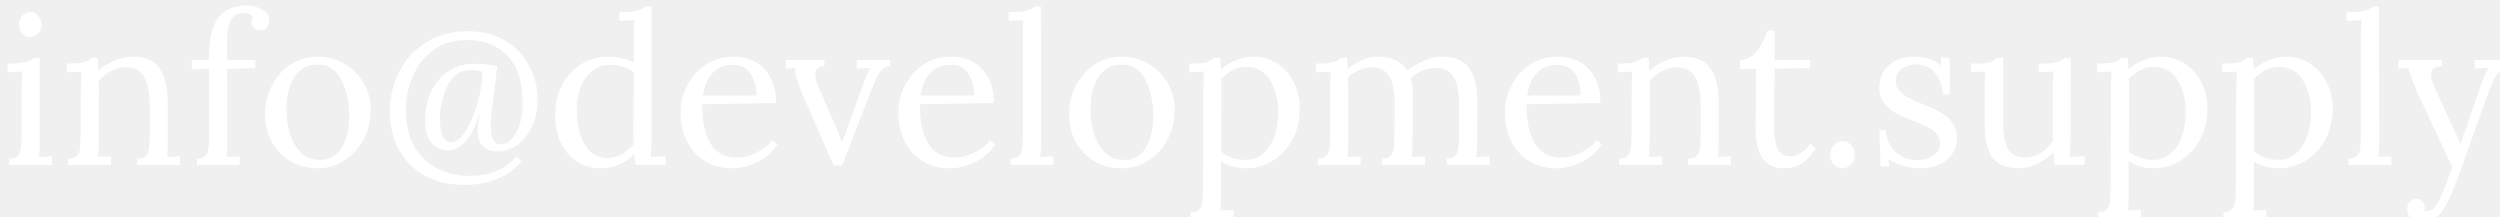
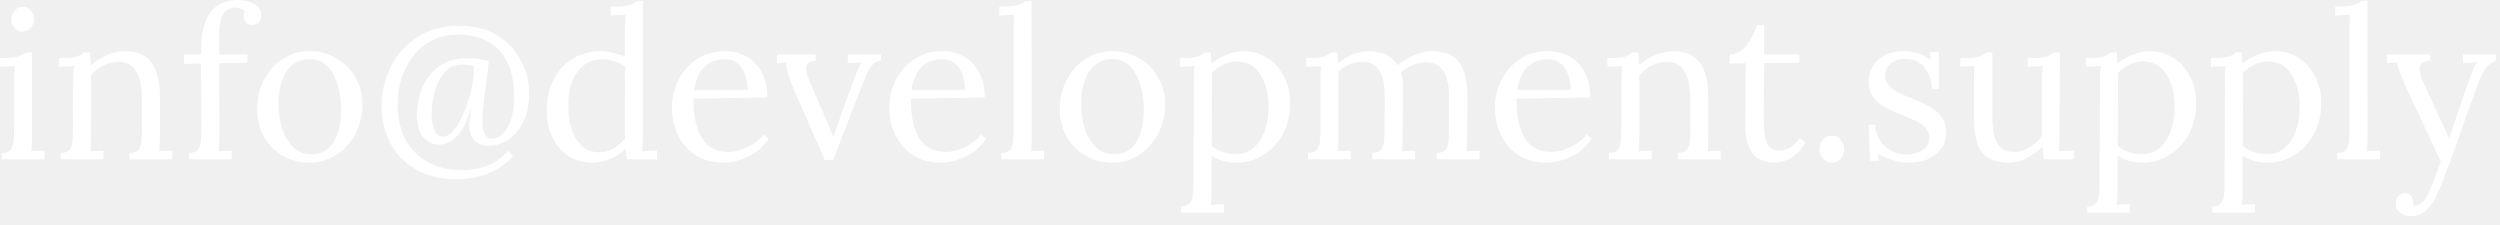
- <svg xmlns="http://www.w3.org/2000/svg" width="100%" height="100%">
-   <path d="M2.002 5.474C1.806 5.474 1.633 5.395 1.484 5.236C1.335 5.068 1.26 4.872 1.26 4.648C1.26 4.424 1.335 4.228 1.484 4.06C1.643 3.892 1.82 3.808 2.016 3.808C2.231 3.808 2.408 3.892 2.548 4.06C2.697 4.219 2.772 4.415 2.772 4.648C2.772 4.872 2.693 5.068 2.534 5.236C2.385 5.395 2.207 5.474 2.002 5.474ZM0.616 13.58C0.887 13.58 1.078 13.515 1.19 13.384C1.311 13.244 1.381 13.071 1.4 12.866C1.428 12.651 1.442 12.32 1.442 11.872V8.68C1.442 8.409 1.461 8.106 1.498 7.77L0.504 7.826V7.238C1.055 7.238 1.447 7.205 1.68 7.14C1.923 7.075 2.109 6.981 2.24 6.86H2.646V12.516C2.646 12.936 2.627 13.253 2.59 13.468L3.472 13.426V14H0.616V13.58ZM4.553 13.58C4.824 13.58 5.016 13.515 5.128 13.384C5.249 13.244 5.319 13.076 5.338 12.88C5.356 12.675 5.37 12.339 5.38 11.872L5.394 8.68C5.394 8.288 5.412 7.985 5.449 7.77L4.455 7.826V7.238C5.006 7.238 5.384 7.21 5.59 7.154C5.795 7.089 5.968 6.991 6.107 6.86H6.513C6.532 7.037 6.551 7.322 6.569 7.714C6.887 7.434 7.246 7.21 7.647 7.042C8.058 6.865 8.46 6.776 8.851 6.776C9.664 6.776 10.256 7.033 10.63 7.546C11.003 8.05 11.19 8.839 11.19 9.912V12.516C11.19 12.936 11.171 13.253 11.133 13.468L12.015 13.426V14H9.159V13.58C9.43 13.58 9.621 13.515 9.733 13.384C9.855 13.244 9.925 13.071 9.944 12.866C9.972 12.651 9.986 12.32 9.986 11.872V9.912C9.976 9.109 9.845 8.507 9.594 8.106C9.341 7.695 8.945 7.49 8.403 7.49C8.068 7.49 7.731 7.574 7.396 7.742C7.069 7.91 6.798 8.129 6.583 8.4C6.593 8.503 6.598 8.685 6.598 8.946L6.583 12.516C6.583 12.936 6.565 13.253 6.527 13.468L7.41 13.426V14H4.553V13.58ZM13.127 13.58C13.398 13.58 13.589 13.515 13.701 13.384C13.823 13.244 13.893 13.071 13.911 12.866C13.939 12.651 13.953 12.32 13.953 11.872L13.939 7.602L12.791 7.63V7H13.939V6.706C13.939 5.623 14.135 4.797 14.527 4.228C14.929 3.649 15.573 3.36 16.459 3.36C16.814 3.36 17.15 3.449 17.467 3.626C17.794 3.803 17.957 4.06 17.957 4.396C17.957 4.583 17.901 4.737 17.789 4.858C17.687 4.97 17.542 5.026 17.355 5.026C17.169 5.026 17.024 4.965 16.921 4.844C16.828 4.713 16.781 4.583 16.781 4.452C16.781 4.321 16.805 4.205 16.851 4.102C16.786 4.027 16.697 3.971 16.585 3.934C16.473 3.887 16.361 3.864 16.249 3.864C15.848 3.864 15.563 4.027 15.395 4.354C15.227 4.671 15.143 5.063 15.143 5.53V7H17.033V7.546L15.143 7.588L15.157 12.516C15.157 12.936 15.139 13.253 15.101 13.468L15.983 13.426V14H13.127V13.58ZM21.192 14.224C20.547 14.224 19.955 14.075 19.413 13.776C18.881 13.468 18.457 13.043 18.14 12.502C17.831 11.961 17.677 11.349 17.677 10.668C17.677 9.94 17.831 9.282 18.14 8.694C18.448 8.097 18.867 7.63 19.399 7.294C19.941 6.949 20.538 6.776 21.192 6.776C21.835 6.776 22.428 6.935 22.97 7.252C23.511 7.56 23.936 7.985 24.244 8.526C24.561 9.067 24.72 9.669 24.72 10.332C24.72 11.041 24.561 11.695 24.244 12.292C23.936 12.889 23.511 13.361 22.97 13.706C22.438 14.051 21.845 14.224 21.192 14.224ZM21.303 13.664C21.985 13.664 22.484 13.384 22.802 12.824C23.128 12.264 23.291 11.569 23.291 10.738C23.291 9.795 23.114 8.988 22.759 8.316C22.414 7.644 21.892 7.308 21.192 7.308C20.501 7.308 19.978 7.593 19.623 8.162C19.278 8.731 19.105 9.431 19.105 10.262C19.105 10.859 19.185 11.419 19.343 11.942C19.512 12.455 19.759 12.871 20.085 13.188C20.422 13.505 20.828 13.664 21.303 13.664ZM30.991 15.33C29.918 15.33 29.003 15.106 28.247 14.658C27.5 14.219 26.936 13.627 26.553 12.88C26.18 12.133 25.993 11.307 25.993 10.402C25.993 9.543 26.184 8.708 26.567 7.896C26.959 7.075 27.547 6.403 28.331 5.88C29.124 5.348 30.086 5.082 31.215 5.082C32.186 5.082 33.021 5.297 33.721 5.726C34.421 6.155 34.948 6.715 35.303 7.406C35.667 8.087 35.849 8.801 35.849 9.548C35.849 10.379 35.704 11.06 35.415 11.592C35.126 12.124 34.776 12.511 34.365 12.754C33.954 12.987 33.558 13.104 33.175 13.104C33.11 13.104 33.021 13.095 32.909 13.076C32.526 13.011 32.256 12.861 32.097 12.628C31.938 12.395 31.859 12.101 31.859 11.746C31.859 11.503 31.906 11.121 31.999 10.598H31.971C31.663 11.55 31.327 12.194 30.963 12.53C30.608 12.857 30.235 13.02 29.843 13.02C29.414 13.02 29.059 12.857 28.779 12.53C28.499 12.203 28.359 11.718 28.359 11.074C28.359 10.374 28.485 9.735 28.737 9.156C28.998 8.577 29.376 8.115 29.871 7.77C30.366 7.425 30.958 7.252 31.649 7.252C32.209 7.252 32.713 7.313 33.161 7.434L33.021 8.596C32.872 9.679 32.778 10.481 32.741 11.004C32.732 11.107 32.727 11.256 32.727 11.452C32.727 12.143 32.9 12.525 33.245 12.6C33.282 12.609 33.338 12.614 33.413 12.614C33.665 12.614 33.898 12.502 34.113 12.278C34.337 12.054 34.514 11.737 34.645 11.326C34.785 10.915 34.855 10.444 34.855 9.912C34.855 8.484 34.519 7.42 33.847 6.72C33.175 6.02 32.288 5.67 31.187 5.67C31 5.67 30.856 5.675 30.753 5.684C30.006 5.74 29.353 5.987 28.793 6.426C28.242 6.855 27.818 7.415 27.519 8.106C27.22 8.787 27.071 9.525 27.071 10.318C27.071 11.317 27.267 12.147 27.659 12.81C28.06 13.463 28.578 13.944 29.213 14.252C29.857 14.569 30.557 14.728 31.313 14.728C32.666 14.728 33.712 14.294 34.449 13.426L34.785 13.776C34.328 14.299 33.777 14.686 33.133 14.938C32.489 15.199 31.775 15.33 30.991 15.33ZM30.081 12.488C30.398 12.488 30.72 12.241 31.047 11.746C31.374 11.242 31.64 10.621 31.845 9.884C32.06 9.137 32.167 8.442 32.167 7.798C31.943 7.714 31.654 7.672 31.299 7.672C30.888 7.672 30.534 7.835 30.235 8.162C29.936 8.489 29.712 8.909 29.563 9.422C29.414 9.926 29.339 10.435 29.339 10.948C29.339 11.424 29.404 11.802 29.535 12.082C29.666 12.353 29.848 12.488 30.081 12.488ZM40.047 14.224C39.469 14.224 38.951 14.079 38.493 13.79C38.036 13.501 37.677 13.09 37.416 12.558C37.154 12.026 37.023 11.405 37.023 10.696C37.023 9.949 37.178 9.277 37.486 8.68C37.794 8.083 38.218 7.616 38.76 7.28C39.31 6.944 39.931 6.776 40.621 6.776C40.911 6.776 41.205 6.818 41.504 6.902C41.812 6.977 42.063 7.065 42.26 7.168V5.25C42.26 4.895 42.273 4.592 42.301 4.34L41.307 4.396V3.808C41.858 3.808 42.25 3.775 42.483 3.71C42.726 3.645 42.913 3.551 43.044 3.43H43.45V12.516C43.45 12.815 43.431 13.132 43.394 13.468L44.388 13.412V14H42.386C42.339 13.748 42.306 13.505 42.288 13.272C42.017 13.571 41.685 13.804 41.294 13.972C40.911 14.14 40.495 14.224 40.047 14.224ZM40.551 13.538C40.85 13.538 41.154 13.454 41.462 13.286C41.779 13.109 42.045 12.885 42.26 12.614C42.25 12.465 42.245 12.208 42.245 11.844L42.26 7.812C41.821 7.485 41.303 7.322 40.706 7.322C40.033 7.322 39.492 7.602 39.081 8.162C38.671 8.713 38.465 9.445 38.465 10.36C38.465 11.312 38.648 12.082 39.011 12.67C39.376 13.249 39.889 13.538 40.551 13.538ZM48.807 14.224C48.163 14.224 47.579 14.075 47.057 13.776C46.543 13.468 46.137 13.034 45.839 12.474C45.54 11.905 45.391 11.251 45.391 10.514C45.391 9.861 45.54 9.249 45.839 8.68C46.137 8.101 46.553 7.639 47.085 7.294C47.626 6.949 48.237 6.776 48.919 6.776C49.451 6.776 49.931 6.893 50.361 7.126C50.79 7.359 51.131 7.709 51.383 8.176C51.635 8.633 51.761 9.198 51.761 9.87L46.833 9.954C46.823 11.074 47.005 11.947 47.379 12.572C47.761 13.197 48.349 13.51 49.143 13.51C49.572 13.51 50.011 13.398 50.459 13.174C50.916 12.95 51.266 12.675 51.509 12.348L51.845 12.628C51.49 13.169 51.028 13.571 50.459 13.832C49.899 14.093 49.348 14.224 48.807 14.224ZM50.445 9.366C50.445 8.806 50.319 8.325 50.067 7.924C49.815 7.523 49.437 7.322 48.933 7.322C47.775 7.322 47.089 8.003 46.875 9.366H50.445ZM53.596 9.478C53.223 8.619 53.027 7.971 53.008 7.532L52.406 7.574V7H54.982V7.42C54.572 7.42 54.366 7.593 54.366 7.938C54.366 8.19 54.464 8.535 54.66 8.974L55.738 11.438C55.86 11.727 56 12.073 56.158 12.474H56.172C56.2 12.381 56.238 12.278 56.284 12.166L56.494 11.564L57.614 8.498C57.708 8.227 57.848 7.905 58.034 7.532L57.138 7.574V7H59.35V7.42C59.154 7.42 58.986 7.49 58.846 7.63C58.706 7.761 58.576 7.947 58.454 8.19C58.342 8.433 58.188 8.806 57.992 9.31L56.158 14.042H55.598L53.596 9.478ZM63.326 14.224C62.682 14.224 62.099 14.075 61.576 13.776C61.063 13.468 60.657 13.034 60.358 12.474C60.06 11.905 59.91 11.251 59.91 10.514C59.91 9.861 60.06 9.249 60.358 8.68C60.657 8.101 61.072 7.639 61.604 7.294C62.146 6.949 62.757 6.776 63.438 6.776C63.97 6.776 64.451 6.893 64.88 7.126C65.31 7.359 65.65 7.709 65.902 8.176C66.154 8.633 66.28 9.198 66.28 9.87L61.352 9.954C61.343 11.074 61.525 11.947 61.898 12.572C62.281 13.197 62.869 13.51 63.662 13.51C64.092 13.51 64.53 13.398 64.978 13.174C65.436 12.95 65.786 12.675 66.028 12.348L66.364 12.628C66.01 13.169 65.548 13.571 64.978 13.832C64.418 14.093 63.868 14.224 63.326 14.224ZM64.964 9.366C64.964 8.806 64.838 8.325 64.586 7.924C64.334 7.523 63.956 7.322 63.452 7.322C62.295 7.322 61.609 8.003 61.394 9.366H64.964ZM67.386 13.58C67.657 13.58 67.848 13.515 67.96 13.384C68.082 13.244 68.151 13.071 68.17 12.866C68.198 12.651 68.212 12.32 68.212 11.872V5.25C68.212 4.895 68.226 4.592 68.254 4.34L67.26 4.396V3.808C67.82 3.808 68.217 3.775 68.45 3.71C68.693 3.645 68.879 3.551 69.01 3.43H69.416L69.43 12.516C69.43 12.88 69.407 13.197 69.36 13.468L70.242 13.426V14H67.386V13.58ZM74.813 14.224C74.169 14.224 73.576 14.075 73.035 13.776C72.503 13.468 72.078 13.043 71.761 12.502C71.453 11.961 71.299 11.349 71.299 10.668C71.299 9.94 71.453 9.282 71.761 8.694C72.069 8.097 72.489 7.63 73.021 7.294C73.562 6.949 74.159 6.776 74.813 6.776C75.457 6.776 76.049 6.935 76.591 7.252C77.132 7.56 77.557 7.985 77.865 8.526C78.182 9.067 78.341 9.669 78.341 10.332C78.341 11.041 78.182 11.695 77.865 12.292C77.557 12.889 77.132 13.361 76.591 13.706C76.059 14.051 75.466 14.224 74.813 14.224ZM74.925 13.664C75.606 13.664 76.105 13.384 76.423 12.824C76.749 12.264 76.913 11.569 76.913 10.738C76.913 9.795 76.735 8.988 76.381 8.316C76.035 7.644 75.513 7.308 74.813 7.308C74.122 7.308 73.599 7.593 73.245 8.162C72.899 8.731 72.727 9.431 72.727 10.262C72.727 10.859 72.806 11.419 72.965 11.942C73.133 12.455 73.38 12.871 73.707 13.188C74.043 13.505 74.449 13.664 74.925 13.664ZM79.404 17.15C79.675 17.15 79.866 17.08 79.978 16.94C80.099 16.809 80.169 16.641 80.188 16.436C80.207 16.24 80.221 15.909 80.23 15.442L80.258 8.68C80.258 8.288 80.277 7.985 80.314 7.77L79.32 7.826V7.238C79.871 7.238 80.249 7.21 80.454 7.154C80.659 7.089 80.827 6.991 80.958 6.86H81.378C81.415 7.317 81.434 7.569 81.434 7.616C81.714 7.364 82.05 7.163 82.442 7.014C82.834 6.855 83.221 6.776 83.604 6.776C84.155 6.776 84.663 6.921 85.13 7.21C85.597 7.49 85.97 7.896 86.25 8.428C86.539 8.951 86.684 9.557 86.684 10.248C86.684 11.023 86.521 11.713 86.194 12.32C85.867 12.917 85.429 13.384 84.878 13.72C84.337 14.056 83.749 14.224 83.114 14.224C82.47 14.224 81.91 14.07 81.434 13.762V16.086C81.434 16.506 81.415 16.823 81.378 17.038L82.26 16.996V17.57H79.404V17.15ZM83.086 13.664C83.525 13.664 83.903 13.529 84.22 13.258C84.547 12.987 84.799 12.609 84.976 12.124C85.153 11.639 85.242 11.088 85.242 10.472C85.242 9.632 85.06 8.923 84.696 8.344C84.341 7.756 83.809 7.462 83.1 7.462C82.792 7.462 82.493 7.537 82.204 7.686C81.915 7.835 81.663 8.022 81.448 8.246C81.457 8.311 81.462 8.596 81.462 9.1L81.448 13.118C81.924 13.482 82.47 13.664 83.086 13.664ZM87.884 13.58C88.154 13.58 88.346 13.515 88.458 13.384C88.579 13.244 88.649 13.071 88.668 12.866C88.696 12.651 88.71 12.32 88.71 11.872V8.68C88.71 8.288 88.728 7.985 88.766 7.77L87.772 7.826V7.238C88.322 7.238 88.7 7.21 88.906 7.154C89.111 7.089 89.284 6.991 89.424 6.86H89.83C89.848 7 89.867 7.247 89.886 7.602C90.175 7.35 90.502 7.149 90.866 7C91.23 6.851 91.589 6.776 91.944 6.776C92.401 6.776 92.788 6.86 93.106 7.028C93.432 7.187 93.684 7.415 93.862 7.714C94.198 7.443 94.571 7.219 94.982 7.042C95.402 6.865 95.803 6.776 96.186 6.776C97.007 6.776 97.604 7.028 97.978 7.532C98.36 8.027 98.542 8.82 98.524 9.912L98.51 12.516C98.51 12.936 98.491 13.253 98.454 13.468L99.336 13.426V14H96.48V13.58C96.75 13.58 96.942 13.515 97.054 13.384C97.175 13.244 97.245 13.071 97.264 12.866C97.292 12.651 97.306 12.32 97.306 11.872V9.912C97.306 9.109 97.18 8.512 96.928 8.12C96.676 7.719 96.279 7.518 95.738 7.518C95.448 7.518 95.154 7.583 94.856 7.714C94.566 7.835 94.31 7.999 94.086 8.204C94.179 8.493 94.226 8.834 94.226 9.226L94.198 12.516C94.198 12.936 94.179 13.253 94.142 13.468L95.024 13.426V14H92.168V13.58C92.438 13.58 92.63 13.515 92.742 13.384C92.863 13.244 92.933 13.076 92.952 12.88C92.97 12.675 92.984 12.339 92.994 11.872L93.008 9.912C93.017 9.1 92.9 8.493 92.658 8.092C92.415 7.691 92.028 7.49 91.496 7.49C91.206 7.49 90.917 7.551 90.628 7.672C90.348 7.793 90.105 7.957 89.9 8.162L89.914 8.918V12.516C89.914 12.936 89.895 13.253 89.858 13.468L90.74 13.426V14H87.884V13.58ZM103.781 14.224C103.137 14.224 102.554 14.075 102.031 13.776C101.518 13.468 101.112 13.034 100.813 12.474C100.515 11.905 100.365 11.251 100.365 10.514C100.365 9.861 100.515 9.249 100.813 8.68C101.112 8.101 101.527 7.639 102.059 7.294C102.601 6.949 103.212 6.776 103.893 6.776C104.425 6.776 104.906 6.893 105.335 7.126C105.765 7.359 106.105 7.709 106.357 8.176C106.609 8.633 106.735 9.198 106.735 9.87L101.807 9.954C101.798 11.074 101.98 11.947 102.353 12.572C102.736 13.197 103.324 13.51 104.117 13.51C104.547 13.51 104.985 13.398 105.433 13.174C105.891 12.95 106.241 12.675 106.483 12.348L106.819 12.628C106.465 13.169 106.003 13.571 105.433 13.832C104.873 14.093 104.323 14.224 103.781 14.224ZM105.419 9.366C105.419 8.806 105.293 8.325 105.041 7.924C104.789 7.523 104.411 7.322 103.907 7.322C102.75 7.322 102.064 8.003 101.849 9.366H105.419ZM107.981 13.58C108.252 13.58 108.443 13.515 108.555 13.384C108.677 13.244 108.747 13.076 108.765 12.88C108.784 12.675 108.798 12.339 108.807 11.872L108.821 8.68C108.821 8.288 108.84 7.985 108.877 7.77L107.883 7.826V7.238C108.434 7.238 108.812 7.21 109.017 7.154C109.223 7.089 109.395 6.991 109.535 6.86H109.941C109.96 7.037 109.979 7.322 109.997 7.714C110.315 7.434 110.674 7.21 111.075 7.042C111.486 6.865 111.887 6.776 112.279 6.776C113.091 6.776 113.684 7.033 114.057 7.546C114.431 8.05 114.617 8.839 114.617 9.912V12.516C114.617 12.936 114.599 13.253 114.561 13.468L115.443 13.426V14H112.587V13.58C112.858 13.58 113.049 13.515 113.161 13.384C113.283 13.244 113.353 13.071 113.371 12.866C113.399 12.651 113.413 12.32 113.413 11.872V9.912C113.404 9.109 113.273 8.507 113.021 8.106C112.769 7.695 112.373 7.49 111.831 7.49C111.495 7.49 111.159 7.574 110.823 7.742C110.497 7.91 110.226 8.129 110.011 8.4C110.021 8.503 110.025 8.685 110.025 8.946L110.011 12.516C110.011 12.936 109.993 13.253 109.955 13.468L110.837 13.426V14H107.981V13.58ZM118.994 14.224C117.715 14.224 117.081 13.365 117.09 11.648L117.118 7.588L116.04 7.602V7C116.488 6.991 116.866 6.79 117.174 6.398C117.491 5.997 117.725 5.544 117.874 5.04H118.35V7H120.702V7.546L118.35 7.574C118.341 9.002 118.331 9.991 118.322 10.542C118.322 11.093 118.322 11.401 118.322 11.466C118.322 12.129 118.401 12.623 118.56 12.95C118.719 13.267 118.994 13.426 119.386 13.426C119.629 13.426 119.867 13.351 120.1 13.202C120.343 13.053 120.553 12.847 120.73 12.586L121.108 12.894C120.744 13.435 120.385 13.795 120.03 13.972C119.675 14.14 119.33 14.224 118.994 14.224ZM122.868 14.224C122.644 14.224 122.453 14.14 122.294 13.972C122.135 13.795 122.056 13.58 122.056 13.328C122.056 13.076 122.135 12.861 122.294 12.684C122.462 12.507 122.658 12.418 122.882 12.418C123.115 12.418 123.307 12.507 123.456 12.684C123.615 12.861 123.694 13.076 123.694 13.328C123.694 13.58 123.61 13.795 123.442 13.972C123.283 14.14 123.092 14.224 122.868 14.224ZM128.091 14.224C127.653 14.224 127.251 14.163 126.887 14.042C126.523 13.93 126.211 13.785 125.949 13.608L126.005 14.098H125.417L125.333 11.69H125.767C125.786 12.073 125.889 12.413 126.075 12.712C126.271 13.011 126.523 13.249 126.831 13.426C127.149 13.594 127.485 13.678 127.839 13.678C128.241 13.678 128.595 13.585 128.903 13.398C129.221 13.202 129.379 12.927 129.379 12.572C129.379 12.311 129.3 12.091 129.141 11.914C128.992 11.737 128.801 11.592 128.567 11.48C128.343 11.359 128.026 11.219 127.615 11.06C127.121 10.873 126.724 10.701 126.425 10.542C126.127 10.374 125.87 10.15 125.655 9.87C125.441 9.59 125.333 9.235 125.333 8.806C125.333 8.498 125.408 8.19 125.557 7.882C125.707 7.574 125.959 7.313 126.313 7.098C126.668 6.883 127.139 6.776 127.727 6.776C128.017 6.776 128.311 6.823 128.609 6.916C128.917 7.009 129.202 7.163 129.463 7.378L129.435 6.846H130.023V9.296H129.575C129.547 8.755 129.379 8.288 129.071 7.896C128.773 7.495 128.348 7.294 127.797 7.294C127.377 7.294 127.041 7.401 126.789 7.616C126.547 7.821 126.425 8.069 126.425 8.358C126.425 8.629 126.505 8.857 126.663 9.044C126.831 9.231 127.037 9.389 127.279 9.52C127.522 9.651 127.849 9.795 128.259 9.954C128.745 10.15 129.137 10.332 129.435 10.5C129.734 10.668 129.986 10.892 130.191 11.172C130.406 11.443 130.513 11.774 130.513 12.166C130.513 12.614 130.397 12.992 130.163 13.3C129.939 13.608 129.641 13.841 129.267 14C128.903 14.149 128.511 14.224 128.091 14.224ZM134.656 14.224C133.863 14.224 133.279 13.995 132.906 13.538C132.542 13.081 132.36 12.292 132.36 11.172V8.68C132.36 8.288 132.379 7.985 132.416 7.77L131.45 7.812V7.238H131.884C132.248 7.238 132.523 7.205 132.71 7.14C132.897 7.075 133.055 6.981 133.186 6.86H133.592V11.13C133.592 11.951 133.704 12.553 133.928 12.936C134.161 13.319 134.544 13.51 135.076 13.51C135.421 13.51 135.757 13.407 136.084 13.202C136.42 12.997 136.691 12.74 136.896 12.432V8.834C136.896 8.395 136.919 8.041 136.966 7.77L135.958 7.812V7.238H136.392C136.756 7.238 137.031 7.205 137.218 7.14C137.405 7.075 137.563 6.981 137.694 6.86H138.1L138.086 12.152C138.086 12.693 138.067 13.132 138.03 13.468L139.038 13.412V14H137.036C136.989 13.711 136.957 13.431 136.938 13.16C136.63 13.468 136.271 13.725 135.86 13.93C135.449 14.126 135.048 14.224 134.656 14.224ZM139.929 17.15C140.2 17.15 140.391 17.08 140.503 16.94C140.625 16.809 140.695 16.641 140.713 16.436C140.732 16.24 140.746 15.909 140.755 15.442L140.783 8.68C140.783 8.288 140.802 7.985 140.839 7.77L139.845 7.826V7.238C140.396 7.238 140.774 7.21 140.979 7.154C141.185 7.089 141.353 6.991 141.483 6.86H141.903C141.941 7.317 141.959 7.569 141.959 7.616C142.239 7.364 142.575 7.163 142.967 7.014C143.359 6.855 143.747 6.776 144.129 6.776C144.68 6.776 145.189 6.921 145.655 7.21C146.122 7.49 146.495 7.896 146.775 8.428C147.065 8.951 147.209 9.557 147.209 10.248C147.209 11.023 147.046 11.713 146.719 12.32C146.393 12.917 145.954 13.384 145.403 13.72C144.862 14.056 144.274 14.224 143.639 14.224C142.995 14.224 142.435 14.07 141.959 13.762V16.086C141.959 16.506 141.941 16.823 141.903 17.038L142.785 16.996V17.57H139.929V17.15ZM143.611 13.664C144.05 13.664 144.428 13.529 144.745 13.258C145.072 12.987 145.324 12.609 145.501 12.124C145.679 11.639 145.767 11.088 145.767 10.472C145.767 9.632 145.585 8.923 145.221 8.344C144.867 7.756 144.335 7.462 143.625 7.462C143.317 7.462 143.019 7.537 142.729 7.686C142.44 7.835 142.188 8.022 141.973 8.246C141.983 8.311 141.987 8.596 141.987 9.1L141.973 13.118C142.449 13.482 142.995 13.664 143.611 13.664ZM148.283 17.15C148.554 17.15 148.745 17.08 148.857 16.94C148.978 16.809 149.048 16.641 149.067 16.436C149.086 16.24 149.1 15.909 149.109 15.442L149.137 8.68C149.137 8.288 149.156 7.985 149.193 7.77L148.199 7.826V7.238C148.75 7.238 149.128 7.21 149.333 7.154C149.538 7.089 149.706 6.991 149.837 6.86H150.257C150.294 7.317 150.313 7.569 150.313 7.616C150.593 7.364 150.929 7.163 151.321 7.014C151.713 6.855 152.1 6.776 152.483 6.776C153.034 6.776 153.542 6.921 154.009 7.21C154.476 7.49 154.849 7.896 155.129 8.428C155.418 8.951 155.563 9.557 155.563 10.248C155.563 11.023 155.4 11.713 155.073 12.32C154.746 12.917 154.308 13.384 153.757 13.72C153.216 14.056 152.628 14.224 151.993 14.224C151.349 14.224 150.789 14.07 150.313 13.762V16.086C150.313 16.506 150.294 16.823 150.257 17.038L151.139 16.996V17.57H148.283V17.15ZM151.965 13.664C152.404 13.664 152.782 13.529 153.099 13.258C153.426 12.987 153.678 12.609 153.855 12.124C154.032 11.639 154.121 11.088 154.121 10.472C154.121 9.632 153.939 8.923 153.575 8.344C153.22 7.756 152.688 7.462 151.979 7.462C151.671 7.462 151.372 7.537 151.083 7.686C150.794 7.835 150.542 8.022 150.327 8.246C150.336 8.311 150.341 8.596 150.341 9.1L150.327 13.118C150.803 13.482 151.349 13.664 151.965 13.664ZM156.622 13.58C156.893 13.58 157.084 13.515 157.196 13.384C157.318 13.244 157.388 13.071 157.406 12.866C157.434 12.651 157.448 12.32 157.448 11.872V5.25C157.448 4.895 157.462 4.592 157.49 4.34L156.496 4.396V3.808C157.056 3.808 157.453 3.775 157.686 3.71C157.929 3.645 158.116 3.551 158.246 3.43H158.652L158.666 12.516C158.666 12.88 158.643 13.197 158.596 13.468L159.478 13.426V14H156.622V13.58ZM161.587 17.794C161.279 17.794 161.027 17.719 160.831 17.57C160.635 17.421 160.537 17.211 160.537 16.94C160.537 16.763 160.593 16.604 160.705 16.464C160.826 16.333 160.98 16.268 161.167 16.268C161.353 16.268 161.489 16.333 161.573 16.464C161.666 16.595 161.713 16.73 161.713 16.87C161.713 16.954 161.708 17.019 161.699 17.066C161.727 17.085 161.778 17.094 161.853 17.094C161.974 17.094 162.095 17.047 162.217 16.954C162.347 16.861 162.464 16.725 162.567 16.548C162.781 16.193 163.108 15.395 163.547 14.154L161.363 9.478C160.971 8.638 160.723 7.994 160.621 7.546L159.949 7.574V7H162.847V7.42H162.791C162.352 7.448 162.133 7.635 162.133 7.98C162.133 8.213 162.245 8.577 162.469 9.072L164.107 12.586C164.387 11.793 164.788 10.621 165.311 9.072C165.628 8.148 165.857 7.63 165.997 7.518L165.031 7.574V7H167.229V7.42C166.911 7.541 166.664 7.737 166.487 8.008C166.319 8.269 166.132 8.68 165.927 9.24L164.177 14.126C163.841 15.069 163.561 15.778 163.337 16.254C163.122 16.739 162.875 17.117 162.595 17.388C162.324 17.659 161.988 17.794 161.587 17.794Z" transform="translate(0 -3)" fill="white" />
+ <svg xmlns="http://www.w3.org/2000/svg" width="167" height="15" viewBox="0 0 167 15" fill="none">
+   <path d="M1.498 2.114C1.302 2.114 1.129 2.035 0.98 1.876C0.831 1.708 0.756 1.512 0.756 1.288C0.756 1.064 0.831 0.868 0.98 0.7C1.139 0.532 1.316 0.448 1.512 0.448C1.727 0.448 1.904 0.532 2.044 0.7C2.193 0.859 2.268 1.055 2.268 1.288C2.268 1.512 2.189 1.708 2.03 1.876C1.881 2.035 1.703 2.114 1.498 2.114ZM0.112 10.22C0.383 10.22 0.574 10.155 0.686 10.024C0.807 9.884 0.877 9.711 0.896 9.506C0.924 9.291 0.938 8.96 0.938 8.512V5.32C0.938 5.049 0.957 4.746 0.994 4.41L8.10623e-09 4.466V3.878C0.551 3.878 0.943 3.845 1.176 3.78C1.419 3.715 1.605 3.621 1.736 3.5H2.142V9.156C2.142 9.576 2.123 9.893 2.086 10.108L2.968 10.066V10.64H0.112V10.22ZM4.05 10.22C4.32 10.22 4.511 10.155 4.623 10.024C4.745 9.884 4.815 9.716 4.833 9.52C4.852 9.315 4.866 8.979 4.875 8.512L4.889 5.32C4.889 4.928 4.908 4.625 4.946 4.41L3.951 4.466V3.878C4.502 3.878 4.88 3.85 5.085 3.794C5.291 3.729 5.463 3.631 5.604 3.5H6.01C6.028 3.677 6.047 3.962 6.066 4.354C6.383 4.074 6.742 3.85 7.144 3.682C7.554 3.505 7.955 3.416 8.348 3.416C9.159 3.416 9.752 3.673 10.126 4.186C10.499 4.69 10.685 5.479 10.685 6.552V9.156C10.685 9.576 10.667 9.893 10.63 10.108L11.511 10.066V10.64H8.655V10.22C8.926 10.22 9.117 10.155 9.229 10.024C9.351 9.884 9.421 9.711 9.44 9.506C9.467 9.291 9.482 8.96 9.482 8.512V6.552C9.472 5.749 9.341 5.147 9.089 4.746C8.838 4.335 8.441 4.13 7.899 4.13C7.564 4.13 7.228 4.214 6.891 4.382C6.565 4.55 6.294 4.769 6.08 5.04C6.089 5.143 6.093 5.325 6.093 5.586L6.08 9.156C6.08 9.576 6.061 9.893 6.024 10.108L6.905 10.066V10.64H4.05V10.22ZM12.623 10.22C12.894 10.22 13.085 10.155 13.197 10.024C13.319 9.884 13.389 9.711 13.407 9.506C13.435 9.291 13.449 8.96 13.449 8.512L13.435 4.242L12.287 4.27V3.64H13.435V3.346C13.435 2.263 13.631 1.437 14.023 0.868C14.425 0.289 15.069 -1.04904e-07 15.955 -1.04904e-07C16.31 -1.04904e-07 16.646 0.089 16.963 0.266C17.29 0.443 17.453 0.7 17.453 1.036C17.453 1.223 17.397 1.377 17.285 1.498C17.183 1.61 17.038 1.666 16.851 1.666C16.665 1.666 16.52 1.605 16.417 1.484C16.324 1.353 16.277 1.223 16.277 1.092C16.277 0.961 16.301 0.845 16.347 0.742C16.282 0.667 16.193 0.611 16.081 0.574C15.969 0.527 15.857 0.504 15.745 0.504C15.344 0.504 15.059 0.667 14.891 0.994C14.723 1.311 14.639 1.703 14.639 2.17V3.64H16.529V4.186L14.639 4.228L14.653 9.156C14.653 9.576 14.635 9.893 14.597 10.108L15.479 10.066V10.64H12.623V10.22ZM20.688 10.864C20.044 10.864 19.451 10.715 18.91 10.416C18.378 10.108 17.953 9.683 17.636 9.142C17.328 8.601 17.174 7.989 17.174 7.308C17.174 6.58 17.328 5.922 17.636 5.334C17.944 4.737 18.363 4.27 18.895 3.934C19.437 3.589 20.034 3.416 20.688 3.416C21.331 3.416 21.924 3.575 22.465 3.892C23.007 4.2 23.431 4.625 23.739 5.166C24.057 5.707 24.215 6.309 24.215 6.972C24.215 7.681 24.057 8.335 23.739 8.932C23.431 9.529 23.007 10.001 22.465 10.346C21.933 10.691 21.341 10.864 20.688 10.864ZM20.799 10.304C21.481 10.304 21.98 10.024 22.297 9.464C22.624 8.904 22.788 8.209 22.788 7.378C22.788 6.435 22.61 5.628 22.256 4.956C21.91 4.284 21.387 3.948 20.688 3.948C19.997 3.948 19.474 4.233 19.119 4.802C18.774 5.371 18.602 6.071 18.602 6.902C18.602 7.499 18.681 8.059 18.84 8.582C19.008 9.095 19.255 9.511 19.581 9.828C19.918 10.145 20.323 10.304 20.799 10.304ZM30.487 11.97C29.414 11.97 28.499 11.746 27.743 11.298C26.996 10.859 26.432 10.267 26.049 9.52C25.676 8.773 25.489 7.947 25.489 7.042C25.489 6.183 25.68 5.348 26.063 4.536C26.455 3.715 27.043 3.043 27.827 2.52C28.62 1.988 29.582 1.722 30.711 1.722C31.682 1.722 32.517 1.937 33.217 2.366C33.917 2.795 34.444 3.355 34.799 4.046C35.163 4.727 35.345 5.441 35.345 6.188C35.345 7.019 35.2 7.7 34.911 8.232C34.622 8.764 34.272 9.151 33.861 9.394C33.45 9.627 33.054 9.744 32.671 9.744C32.606 9.744 32.517 9.735 32.405 9.716C32.022 9.651 31.752 9.501 31.593 9.268C31.434 9.035 31.355 8.741 31.355 8.386C31.355 8.143 31.402 7.761 31.495 7.238H31.467C31.159 8.19 30.823 8.834 30.459 9.17C30.104 9.497 29.731 9.66 29.339 9.66C28.91 9.66 28.555 9.497 28.275 9.17C27.995 8.843 27.855 8.358 27.855 7.714C27.855 7.014 27.981 6.375 28.233 5.796C28.494 5.217 28.872 4.755 29.367 4.41C29.862 4.065 30.454 3.892 31.145 3.892C31.705 3.892 32.209 3.953 32.657 4.074L32.517 5.236C32.368 6.319 32.274 7.121 32.237 7.644C32.228 7.747 32.223 7.896 32.223 8.092C32.223 8.783 32.396 9.165 32.741 9.24C32.778 9.249 32.834 9.254 32.909 9.254C33.161 9.254 33.394 9.142 33.609 8.918C33.833 8.694 34.01 8.377 34.141 7.966C34.281 7.555 34.351 7.084 34.351 6.552C34.351 5.124 34.015 4.06 33.343 3.36C32.671 2.66 31.784 2.31 30.683 2.31C30.496 2.31 30.352 2.315 30.249 2.324C29.502 2.38 28.849 2.627 28.289 3.066C27.738 3.495 27.314 4.055 27.015 4.746C26.716 5.427 26.567 6.165 26.567 6.958C26.567 7.957 26.763 8.787 27.155 9.45C27.556 10.103 28.074 10.584 28.709 10.892C29.353 11.209 30.053 11.368 30.809 11.368C32.162 11.368 33.208 10.934 33.945 10.066L34.281 10.416C33.824 10.939 33.273 11.326 32.629 11.578C31.985 11.839 31.271 11.97 30.487 11.97ZM29.577 9.128C29.894 9.128 30.216 8.881 30.543 8.386C30.87 7.882 31.136 7.261 31.341 6.524C31.556 5.777 31.663 5.082 31.663 4.438C31.439 4.354 31.15 4.312 30.795 4.312C30.384 4.312 30.03 4.475 29.731 4.802C29.432 5.129 29.208 5.549 29.059 6.062C28.91 6.566 28.835 7.075 28.835 7.588C28.835 8.064 28.9 8.442 29.031 8.722C29.162 8.993 29.344 9.128 29.577 9.128ZM39.544 10.864C38.965 10.864 38.447 10.719 37.989 10.43C37.532 10.141 37.173 9.73 36.911 9.198C36.65 8.666 36.52 8.045 36.52 7.336C36.52 6.589 36.673 5.917 36.981 5.32C37.289 4.723 37.714 4.256 38.255 3.92C38.806 3.584 39.427 3.416 40.117 3.416C40.407 3.416 40.701 3.458 40.999 3.542C41.307 3.617 41.559 3.705 41.755 3.808V1.89C41.755 1.535 41.77 1.232 41.797 0.98L40.803 1.036V0.448C41.354 0.448 41.746 0.415 41.98 0.35C42.222 0.285 42.409 0.191 42.539 0.07H42.946V9.156C42.946 9.455 42.927 9.772 42.889 10.108L43.883 10.052V10.64H41.882C41.835 10.388 41.802 10.145 41.783 9.912C41.513 10.211 41.181 10.444 40.789 10.612C40.407 10.78 39.992 10.864 39.544 10.864ZM40.047 10.178C40.346 10.178 40.65 10.094 40.958 9.926C41.275 9.749 41.541 9.525 41.755 9.254C41.746 9.105 41.742 8.848 41.742 8.484L41.755 4.452C41.317 4.125 40.799 3.962 40.202 3.962C39.529 3.962 38.988 4.242 38.578 4.802C38.167 5.353 37.962 6.085 37.962 7C37.962 7.952 38.144 8.722 38.508 9.31C38.871 9.889 39.385 10.178 40.047 10.178ZM48.303 10.864C47.659 10.864 47.075 10.715 46.553 10.416C46.039 10.108 45.633 9.674 45.335 9.114C45.036 8.545 44.887 7.891 44.887 7.154C44.887 6.501 45.036 5.889 45.335 5.32C45.633 4.741 46.049 4.279 46.581 3.934C47.122 3.589 47.733 3.416 48.415 3.416C48.947 3.416 49.427 3.533 49.857 3.766C50.286 3.999 50.627 4.349 50.879 4.816C51.131 5.273 51.257 5.838 51.257 6.51L46.329 6.594C46.319 7.714 46.501 8.587 46.875 9.212C47.257 9.837 47.845 10.15 48.639 10.15C49.068 10.15 49.507 10.038 49.955 9.814C50.412 9.59 50.762 9.315 51.005 8.988L51.341 9.268C50.986 9.809 50.524 10.211 49.955 10.472C49.395 10.733 48.844 10.864 48.303 10.864ZM49.941 6.006C49.941 5.446 49.815 4.965 49.563 4.564C49.311 4.163 48.933 3.962 48.429 3.962C47.271 3.962 46.585 4.643 46.371 6.006H49.941ZM53.092 6.118C52.719 5.259 52.523 4.611 52.504 4.172L51.902 4.214V3.64H54.478V4.06C54.068 4.06 53.862 4.233 53.862 4.578C53.862 4.83 53.96 5.175 54.156 5.614L55.234 8.078C55.356 8.367 55.496 8.713 55.654 9.114H55.668C55.696 9.021 55.734 8.918 55.78 8.806L55.99 8.204L57.11 5.138C57.204 4.867 57.344 4.545 57.53 4.172L56.634 4.214V3.64H58.846V4.06C58.65 4.06 58.482 4.13 58.342 4.27C58.202 4.401 58.072 4.587 57.95 4.83C57.838 5.073 57.684 5.446 57.488 5.95L55.654 10.682H55.094L53.092 6.118ZM62.822 10.864C62.178 10.864 61.595 10.715 61.072 10.416C60.559 10.108 60.153 9.674 59.854 9.114C59.556 8.545 59.406 7.891 59.406 7.154C59.406 6.501 59.556 5.889 59.854 5.32C60.153 4.741 60.568 4.279 61.1 3.934C61.642 3.589 62.253 3.416 62.934 3.416C63.466 3.416 63.947 3.533 64.376 3.766C64.806 3.999 65.146 4.349 65.398 4.816C65.65 5.273 65.776 5.838 65.776 6.51L60.848 6.594C60.839 7.714 61.021 8.587 61.394 9.212C61.777 9.837 62.365 10.15 63.158 10.15C63.588 10.15 64.026 10.038 64.474 9.814C64.932 9.59 65.282 9.315 65.524 8.988L65.86 9.268C65.506 9.809 65.044 10.211 64.474 10.472C63.914 10.733 63.364 10.864 62.822 10.864ZM64.46 6.006C64.46 5.446 64.334 4.965 64.082 4.564C63.83 4.163 63.452 3.962 62.948 3.962C61.791 3.962 61.105 4.643 60.89 6.006H64.46ZM66.882 10.22C67.153 10.22 67.344 10.155 67.456 10.024C67.578 9.884 67.647 9.711 67.666 9.506C67.694 9.291 67.708 8.96 67.708 8.512V1.89C67.708 1.535 67.722 1.232 67.75 0.98L66.756 1.036V0.448C67.316 0.448 67.713 0.415 67.946 0.35C68.189 0.285 68.376 0.191 68.506 0.07H68.912L68.926 9.156C68.926 9.52 68.903 9.837 68.856 10.108L69.738 10.066V10.64H66.882V10.22ZM74.309 10.864C73.665 10.864 73.072 10.715 72.531 10.416C71.999 10.108 71.574 9.683 71.257 9.142C70.949 8.601 70.795 7.989 70.795 7.308C70.795 6.58 70.949 5.922 71.257 5.334C71.565 4.737 71.985 4.27 72.517 3.934C73.058 3.589 73.655 3.416 74.309 3.416C74.953 3.416 75.545 3.575 76.087 3.892C76.628 4.2 77.053 4.625 77.361 5.166C77.678 5.707 77.837 6.309 77.837 6.972C77.837 7.681 77.678 8.335 77.361 8.932C77.053 9.529 76.628 10.001 76.087 10.346C75.555 10.691 74.962 10.864 74.309 10.864ZM74.421 10.304C75.102 10.304 75.601 10.024 75.919 9.464C76.245 8.904 76.409 8.209 76.409 7.378C76.409 6.435 76.231 5.628 75.877 4.956C75.531 4.284 75.009 3.948 74.309 3.948C73.618 3.948 73.095 4.233 72.741 4.802C72.395 5.371 72.223 6.071 72.223 6.902C72.223 7.499 72.302 8.059 72.461 8.582C72.629 9.095 72.876 9.511 73.203 9.828C73.539 10.145 73.945 10.304 74.421 10.304ZM78.9 13.79C79.171 13.79 79.362 13.72 79.474 13.58C79.595 13.449 79.665 13.281 79.684 13.076C79.703 12.88 79.717 12.549 79.726 12.082L79.754 5.32C79.754 4.928 79.773 4.625 79.81 4.41L78.816 4.466V3.878C79.367 3.878 79.745 3.85 79.95 3.794C80.155 3.729 80.323 3.631 80.454 3.5H80.874C80.911 3.957 80.93 4.209 80.93 4.256C81.21 4.004 81.546 3.803 81.938 3.654C82.33 3.495 82.717 3.416 83.1 3.416C83.651 3.416 84.159 3.561 84.626 3.85C85.093 4.13 85.466 4.536 85.746 5.068C86.035 5.591 86.18 6.197 86.18 6.888C86.18 7.663 86.017 8.353 85.69 8.96C85.363 9.557 84.925 10.024 84.374 10.36C83.833 10.696 83.245 10.864 82.61 10.864C81.966 10.864 81.406 10.71 80.93 10.402V12.726C80.93 13.146 80.911 13.463 80.874 13.678L81.756 13.636V14.21H78.9V13.79ZM82.582 10.304C83.021 10.304 83.399 10.169 83.716 9.898C84.043 9.627 84.295 9.249 84.472 8.764C84.649 8.279 84.738 7.728 84.738 7.112C84.738 6.272 84.556 5.563 84.192 4.984C83.837 4.396 83.305 4.102 82.596 4.102C82.288 4.102 81.989 4.177 81.7 4.326C81.411 4.475 81.159 4.662 80.944 4.886C80.953 4.951 80.958 5.236 80.958 5.74L80.944 9.758C81.42 10.122 81.966 10.304 82.582 10.304ZM87.38 10.22C87.65 10.22 87.842 10.155 87.954 10.024C88.075 9.884 88.145 9.711 88.164 9.506C88.192 9.291 88.206 8.96 88.206 8.512V5.32C88.206 4.928 88.224 4.625 88.262 4.41L87.268 4.466V3.878C87.818 3.878 88.196 3.85 88.402 3.794C88.607 3.729 88.78 3.631 88.92 3.5H89.326C89.344 3.64 89.363 3.887 89.382 4.242C89.671 3.99 89.998 3.789 90.362 3.64C90.726 3.491 91.085 3.416 91.44 3.416C91.897 3.416 92.284 3.5 92.602 3.668C92.928 3.827 93.18 4.055 93.358 4.354C93.694 4.083 94.067 3.859 94.478 3.682C94.898 3.505 95.299 3.416 95.682 3.416C96.503 3.416 97.1 3.668 97.474 4.172C97.856 4.667 98.038 5.46 98.02 6.552L98.006 9.156C98.006 9.576 97.987 9.893 97.95 10.108L98.832 10.066V10.64H95.976V10.22C96.246 10.22 96.438 10.155 96.55 10.024C96.671 9.884 96.741 9.711 96.76 9.506C96.788 9.291 96.802 8.96 96.802 8.512V6.552C96.802 5.749 96.676 5.152 96.424 4.76C96.172 4.359 95.775 4.158 95.234 4.158C94.944 4.158 94.65 4.223 94.352 4.354C94.062 4.475 93.806 4.639 93.582 4.844C93.675 5.133 93.722 5.474 93.722 5.866L93.694 9.156C93.694 9.576 93.675 9.893 93.638 10.108L94.52 10.066V10.64H91.664V10.22C91.934 10.22 92.126 10.155 92.238 10.024C92.359 9.884 92.429 9.716 92.448 9.52C92.466 9.315 92.48 8.979 92.49 8.512L92.504 6.552C92.513 5.74 92.396 5.133 92.154 4.732C91.911 4.331 91.524 4.13 90.992 4.13C90.702 4.13 90.413 4.191 90.124 4.312C89.844 4.433 89.601 4.597 89.396 4.802L89.41 5.558V9.156C89.41 9.576 89.391 9.893 89.354 10.108L90.236 10.066V10.64H87.38V10.22ZM103.277 10.864C102.633 10.864 102.05 10.715 101.527 10.416C101.014 10.108 100.608 9.674 100.309 9.114C100.011 8.545 99.861 7.891 99.861 7.154C99.861 6.501 100.011 5.889 100.309 5.32C100.608 4.741 101.023 4.279 101.555 3.934C102.097 3.589 102.708 3.416 103.389 3.416C103.921 3.416 104.402 3.533 104.831 3.766C105.261 3.999 105.601 4.349 105.853 4.816C106.105 5.273 106.231 5.838 106.231 6.51L101.303 6.594C101.294 7.714 101.476 8.587 101.849 9.212C102.232 9.837 102.82 10.15 103.613 10.15C104.043 10.15 104.481 10.038 104.929 9.814C105.387 9.59 105.737 9.315 105.979 8.988L106.315 9.268C105.961 9.809 105.499 10.211 104.929 10.472C104.369 10.733 103.819 10.864 103.277 10.864ZM104.915 6.006C104.915 5.446 104.789 4.965 104.537 4.564C104.285 4.163 103.907 3.962 103.403 3.962C102.246 3.962 101.56 4.643 101.345 6.006H104.915ZM107.477 10.22C107.748 10.22 107.939 10.155 108.051 10.024C108.173 9.884 108.243 9.716 108.261 9.52C108.28 9.315 108.294 8.979 108.303 8.512L108.317 5.32C108.317 4.928 108.336 4.625 108.373 4.41L107.379 4.466V3.878C107.93 3.878 108.308 3.85 108.513 3.794C108.719 3.729 108.891 3.631 109.031 3.5H109.437C109.456 3.677 109.475 3.962 109.493 4.354C109.811 4.074 110.17 3.85 110.571 3.682C110.982 3.505 111.383 3.416 111.775 3.416C112.587 3.416 113.18 3.673 113.553 4.186C113.927 4.69 114.113 5.479 114.113 6.552V9.156C114.113 9.576 114.095 9.893 114.057 10.108L114.939 10.066V10.64H112.083V10.22C112.354 10.22 112.545 10.155 112.657 10.024C112.779 9.884 112.849 9.711 112.867 9.506C112.895 9.291 112.909 8.96 112.909 8.512V6.552C112.9 5.749 112.769 5.147 112.517 4.746C112.265 4.335 111.869 4.13 111.327 4.13C110.991 4.13 110.655 4.214 110.319 4.382C109.993 4.55 109.722 4.769 109.507 5.04C109.517 5.143 109.521 5.325 109.521 5.586L109.507 9.156C109.507 9.576 109.489 9.893 109.451 10.108L110.333 10.066V10.64H107.477V10.22ZM118.49 10.864C117.211 10.864 116.577 10.005 116.586 8.288L116.614 4.228L115.536 4.242V3.64C115.984 3.631 116.362 3.43 116.67 3.038C116.987 2.637 117.221 2.184 117.37 1.68H117.846V3.64H120.198V4.186L117.846 4.214C117.837 5.642 117.827 6.631 117.818 7.182C117.818 7.733 117.818 8.041 117.818 8.106C117.818 8.769 117.897 9.263 118.056 9.59C118.215 9.907 118.49 10.066 118.882 10.066C119.125 10.066 119.363 9.991 119.596 9.842C119.839 9.693 120.049 9.487 120.226 9.226L120.604 9.534C120.24 10.075 119.881 10.435 119.526 10.612C119.171 10.78 118.826 10.864 118.49 10.864ZM122.364 10.864C122.14 10.864 121.949 10.78 121.79 10.612C121.631 10.435 121.552 10.22 121.552 9.968C121.552 9.716 121.631 9.501 121.79 9.324C121.958 9.147 122.154 9.058 122.378 9.058C122.611 9.058 122.803 9.147 122.952 9.324C123.111 9.501 123.19 9.716 123.19 9.968C123.19 10.22 123.106 10.435 122.938 10.612C122.779 10.78 122.588 10.864 122.364 10.864ZM127.587 10.864C127.149 10.864 126.747 10.803 126.383 10.682C126.019 10.57 125.707 10.425 125.445 10.248L125.501 10.738H124.913L124.829 8.33H125.263C125.282 8.713 125.385 9.053 125.571 9.352C125.767 9.651 126.019 9.889 126.327 10.066C126.645 10.234 126.981 10.318 127.335 10.318C127.737 10.318 128.091 10.225 128.399 10.038C128.717 9.842 128.875 9.567 128.875 9.212C128.875 8.951 128.796 8.731 128.637 8.554C128.488 8.377 128.297 8.232 128.063 8.12C127.839 7.999 127.522 7.859 127.111 7.7C126.617 7.513 126.22 7.341 125.921 7.182C125.623 7.014 125.366 6.79 125.151 6.51C124.937 6.23 124.829 5.875 124.829 5.446C124.829 5.138 124.904 4.83 125.053 4.522C125.203 4.214 125.455 3.953 125.809 3.738C126.164 3.523 126.635 3.416 127.223 3.416C127.513 3.416 127.807 3.463 128.105 3.556C128.413 3.649 128.698 3.803 128.959 4.018L128.931 3.486H129.519V5.936H129.071C129.043 5.395 128.875 4.928 128.567 4.536C128.269 4.135 127.844 3.934 127.293 3.934C126.873 3.934 126.537 4.041 126.285 4.256C126.043 4.461 125.921 4.709 125.921 4.998C125.921 5.269 126.001 5.497 126.159 5.684C126.327 5.871 126.533 6.029 126.775 6.16C127.018 6.291 127.345 6.435 127.755 6.594C128.241 6.79 128.633 6.972 128.931 7.14C129.23 7.308 129.482 7.532 129.687 7.812C129.902 8.083 130.009 8.414 130.009 8.806C130.009 9.254 129.893 9.632 129.659 9.94C129.435 10.248 129.137 10.481 128.763 10.64C128.399 10.789 128.007 10.864 127.587 10.864ZM134.152 10.864C133.359 10.864 132.775 10.635 132.402 10.178C132.038 9.721 131.856 8.932 131.856 7.812V5.32C131.856 4.928 131.875 4.625 131.912 4.41L130.946 4.452V3.878H131.38C131.744 3.878 132.019 3.845 132.206 3.78C132.393 3.715 132.551 3.621 132.682 3.5H133.088V7.77C133.088 8.591 133.2 9.193 133.424 9.576C133.657 9.959 134.04 10.15 134.572 10.15C134.917 10.15 135.253 10.047 135.58 9.842C135.916 9.637 136.187 9.38 136.392 9.072V5.474C136.392 5.035 136.415 4.681 136.462 4.41L135.454 4.452V3.878H135.888C136.252 3.878 136.527 3.845 136.714 3.78C136.901 3.715 137.059 3.621 137.19 3.5H137.596L137.582 8.792C137.582 9.333 137.563 9.772 137.526 10.108L138.534 10.052V10.64H136.532C136.485 10.351 136.453 10.071 136.434 9.8C136.126 10.108 135.767 10.365 135.356 10.57C134.945 10.766 134.544 10.864 134.152 10.864ZM139.425 13.79C139.696 13.79 139.887 13.72 139.999 13.58C140.121 13.449 140.191 13.281 140.209 13.076C140.228 12.88 140.242 12.549 140.251 12.082L140.279 5.32C140.279 4.928 140.298 4.625 140.335 4.41L139.341 4.466V3.878C139.892 3.878 140.27 3.85 140.475 3.794C140.681 3.729 140.849 3.631 140.979 3.5H141.399C141.437 3.957 141.455 4.209 141.455 4.256C141.735 4.004 142.071 3.803 142.463 3.654C142.855 3.495 143.243 3.416 143.625 3.416C144.176 3.416 144.685 3.561 145.151 3.85C145.618 4.13 145.991 4.536 146.271 5.068C146.561 5.591 146.705 6.197 146.705 6.888C146.705 7.663 146.542 8.353 146.215 8.96C145.889 9.557 145.45 10.024 144.899 10.36C144.358 10.696 143.77 10.864 143.135 10.864C142.491 10.864 141.931 10.71 141.455 10.402V12.726C141.455 13.146 141.437 13.463 141.399 13.678L142.281 13.636V14.21H139.425V13.79ZM143.107 10.304C143.546 10.304 143.924 10.169 144.241 9.898C144.568 9.627 144.82 9.249 144.997 8.764C145.175 8.279 145.263 7.728 145.263 7.112C145.263 6.272 145.081 5.563 144.717 4.984C144.363 4.396 143.831 4.102 143.121 4.102C142.813 4.102 142.515 4.177 142.225 4.326C141.936 4.475 141.684 4.662 141.469 4.886C141.479 4.951 141.483 5.236 141.483 5.74L141.469 9.758C141.945 10.122 142.491 10.304 143.107 10.304ZM147.779 13.79C148.05 13.79 148.241 13.72 148.353 13.58C148.474 13.449 148.544 13.281 148.563 13.076C148.582 12.88 148.596 12.549 148.605 12.082L148.633 5.32C148.633 4.928 148.652 4.625 148.689 4.41L147.695 4.466V3.878C148.246 3.878 148.624 3.85 148.829 3.794C149.034 3.729 149.202 3.631 149.333 3.5H149.753C149.79 3.957 149.809 4.209 149.809 4.256C150.089 4.004 150.425 3.803 150.817 3.654C151.209 3.495 151.596 3.416 151.979 3.416C152.53 3.416 153.038 3.561 153.505 3.85C153.972 4.13 154.345 4.536 154.625 5.068C154.914 5.591 155.059 6.197 155.059 6.888C155.059 7.663 154.896 8.353 154.569 8.96C154.242 9.557 153.804 10.024 153.253 10.36C152.712 10.696 152.124 10.864 151.489 10.864C150.845 10.864 150.285 10.71 149.809 10.402V12.726C149.809 13.146 149.79 13.463 149.753 13.678L150.635 13.636V14.21H147.779V13.79ZM151.461 10.304C151.9 10.304 152.278 10.169 152.595 9.898C152.922 9.627 153.174 9.249 153.351 8.764C153.528 8.279 153.617 7.728 153.617 7.112C153.617 6.272 153.435 5.563 153.071 4.984C152.716 4.396 152.184 4.102 151.475 4.102C151.167 4.102 150.868 4.177 150.579 4.326C150.29 4.475 150.038 4.662 149.823 4.886C149.832 4.951 149.837 5.236 149.837 5.74L149.823 9.758C150.299 10.122 150.845 10.304 151.461 10.304ZM156.118 10.22C156.389 10.22 156.58 10.155 156.692 10.024C156.814 9.884 156.884 9.711 156.902 9.506C156.93 9.291 156.944 8.96 156.944 8.512V1.89C156.944 1.535 156.958 1.232 156.986 0.98L155.992 1.036V0.448C156.552 0.448 156.949 0.415 157.182 0.35C157.425 0.285 157.612 0.191 157.742 0.07H158.148L158.162 9.156C158.162 9.52 158.139 9.837 158.092 10.108L158.974 10.066V10.64H156.118V10.22ZM161.083 14.434C160.775 14.434 160.523 14.359 160.327 14.21C160.131 14.061 160.033 13.851 160.033 13.58C160.033 13.403 160.089 13.244 160.201 13.104C160.322 12.973 160.476 12.908 160.663 12.908C160.849 12.908 160.985 12.973 161.069 13.104C161.162 13.235 161.209 13.37 161.209 13.51C161.209 13.594 161.204 13.659 161.195 13.706C161.223 13.725 161.274 13.734 161.349 13.734C161.47 13.734 161.591 13.687 161.713 13.594C161.843 13.501 161.96 13.365 162.063 13.188C162.277 12.833 162.604 12.035 163.043 10.794L160.859 6.118C160.467 5.278 160.219 4.634 160.117 4.186L159.445 4.214V3.64H162.343V4.06H162.287C161.848 4.088 161.629 4.275 161.629 4.62C161.629 4.853 161.741 5.217 161.965 5.712L163.603 9.226C163.883 8.433 164.284 7.261 164.807 5.712C165.124 4.788 165.353 4.27 165.493 4.158L164.527 4.214V3.64H166.725V4.06C166.407 4.181 166.16 4.377 165.983 4.648C165.815 4.909 165.628 5.32 165.423 5.88L163.673 10.766C163.337 11.709 163.057 12.418 162.833 12.894C162.618 13.379 162.371 13.757 162.091 14.028C161.82 14.299 161.484 14.434 161.083 14.434Z" fill="white" />
</svg>
